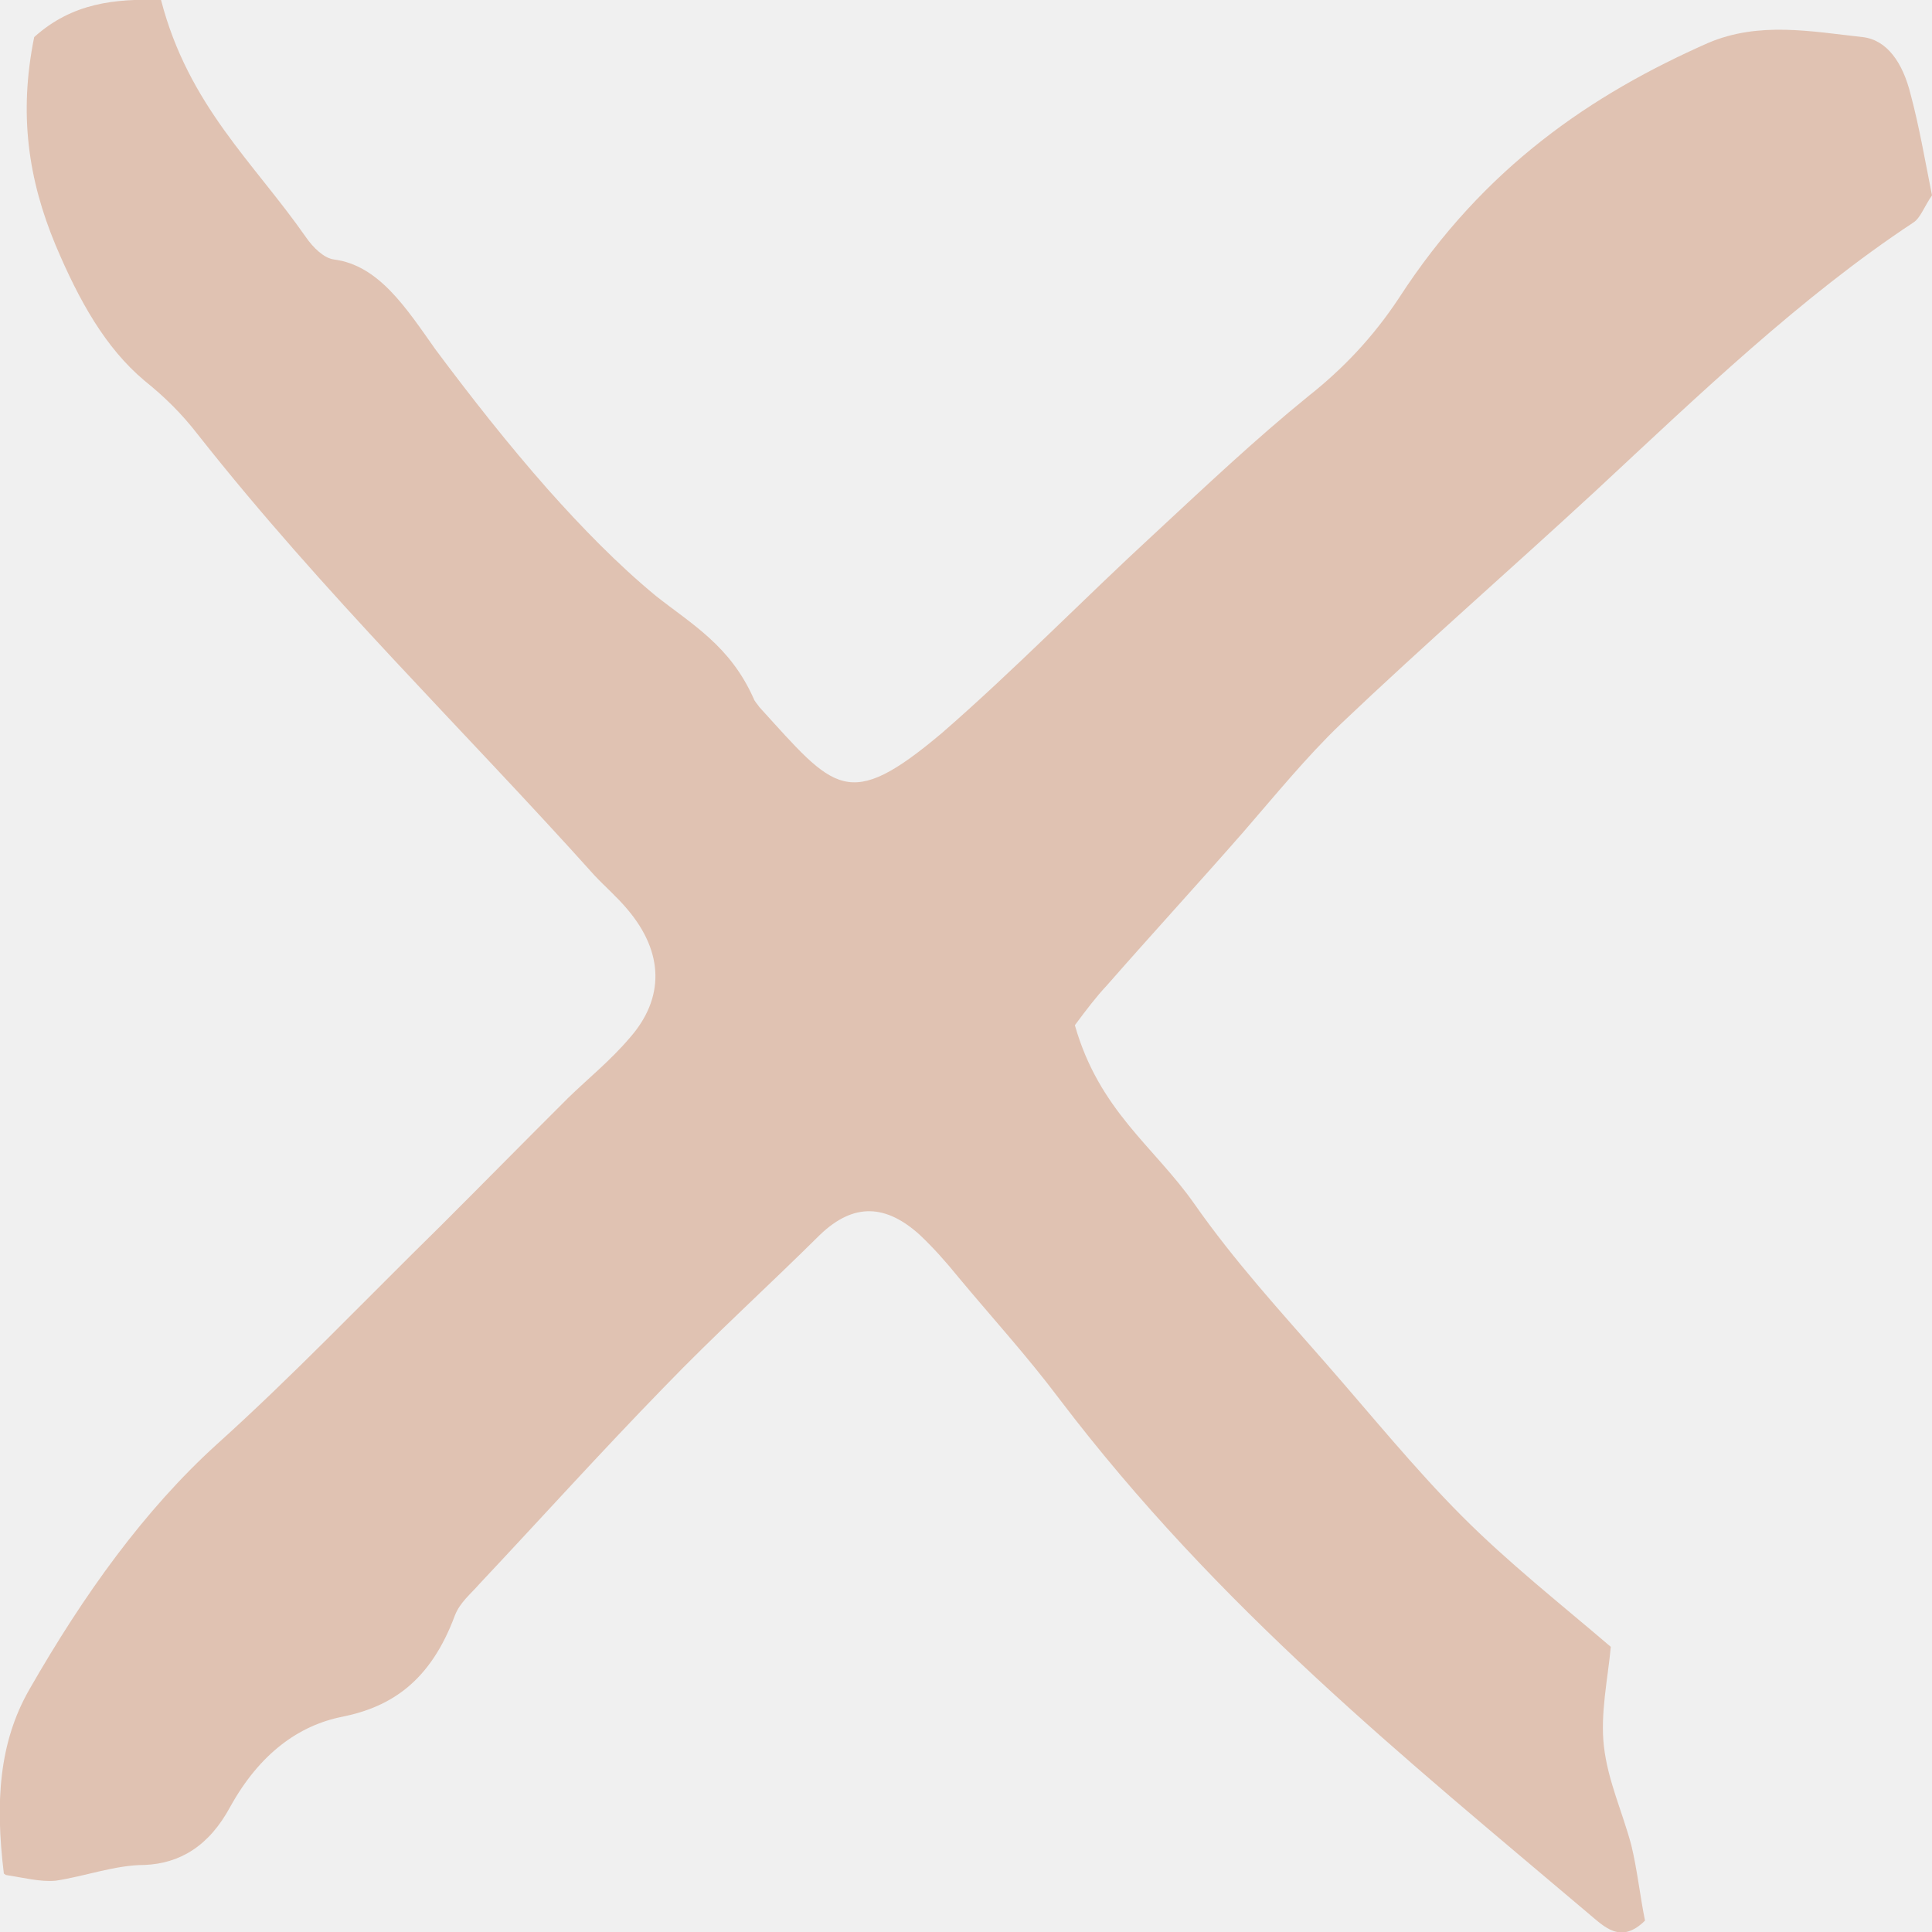
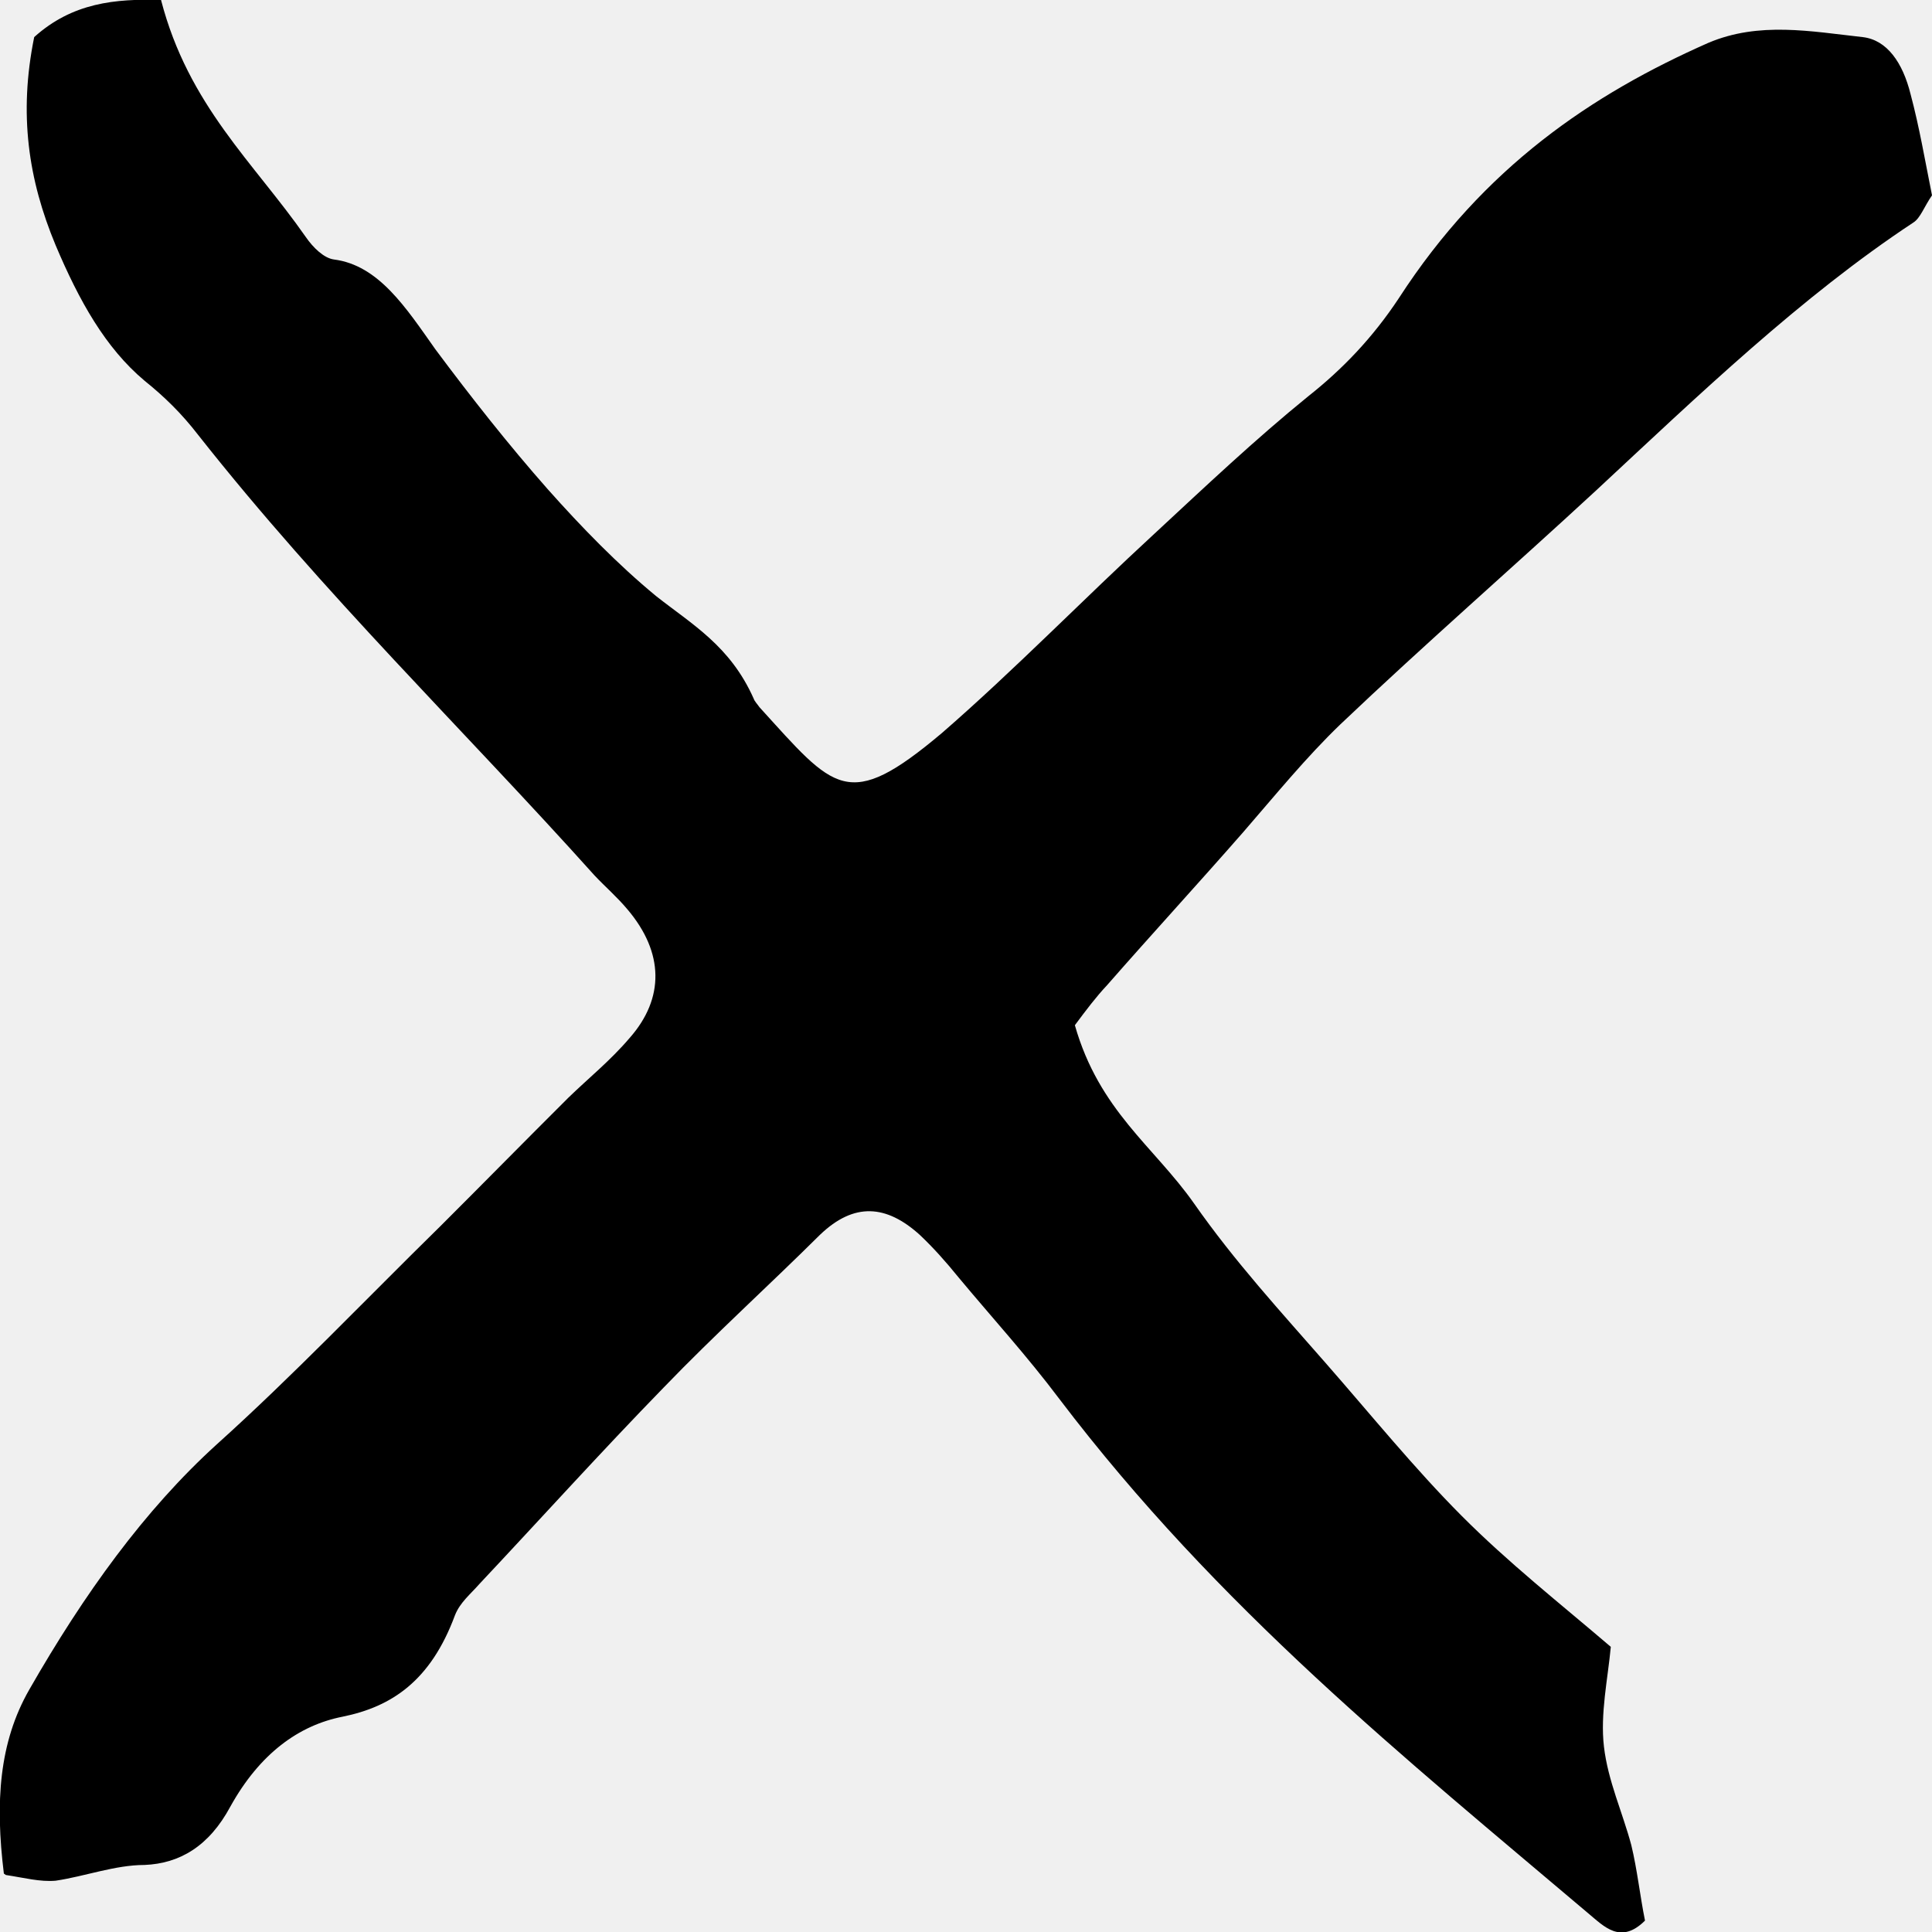
- <svg xmlns="http://www.w3.org/2000/svg" width="20" height="20" viewBox="0 0 20 20" fill="none">
+ <svg xmlns="http://www.w3.org/2000/svg" width="20" height="20" viewBox="0 0 20 20">
  <g clip-path="url(#clip0_252_12738)">
-     <path d="M0.04 19.395C-0.051 18.657 -0.01 18.037 0.303 17.491C0.869 16.502 1.496 15.631 2.244 14.952C3.032 14.243 3.79 13.447 4.558 12.694C5.002 12.251 5.437 11.808 5.882 11.365C6.094 11.159 6.316 10.982 6.518 10.745C6.882 10.332 6.872 9.86 6.498 9.417C6.387 9.284 6.266 9.181 6.155 9.063C4.79 7.542 3.355 6.155 2.051 4.502C1.88 4.28 1.698 4.103 1.496 3.941C1.091 3.601 0.819 3.114 0.576 2.539C0.293 1.86 0.192 1.181 0.354 0.384C0.748 0.029 1.192 -0.015 1.667 -3.37583e-05C1.95 1.092 2.628 1.683 3.163 2.45C3.244 2.568 3.355 2.672 3.456 2.686C3.921 2.745 4.204 3.188 4.507 3.616C4.881 4.118 5.265 4.605 5.669 5.063C6.023 5.461 6.397 5.845 6.791 6.17C7.165 6.465 7.559 6.686 7.802 7.232C7.812 7.262 7.842 7.291 7.862 7.321C8.641 8.177 8.772 8.413 9.752 7.587C10.5 6.937 11.218 6.199 11.956 5.52C12.481 5.033 12.996 4.546 13.542 4.103C13.896 3.823 14.209 3.498 14.482 3.085C15.361 1.727 16.483 0.974 17.686 0.443C18.211 0.221 18.747 0.325 19.282 0.384C19.535 0.413 19.697 0.649 19.778 0.974C19.869 1.314 19.929 1.668 20 2.022C19.919 2.14 19.879 2.258 19.808 2.303C18.646 3.07 17.585 4.089 16.523 5.077C15.644 5.889 14.745 6.672 13.876 7.498C13.522 7.838 13.198 8.236 12.865 8.62C12.4 9.151 11.925 9.668 11.46 10.199C11.349 10.317 11.248 10.45 11.127 10.613C11.379 11.498 11.945 11.867 12.36 12.457C12.784 13.063 13.259 13.579 13.724 14.111C14.189 14.642 14.644 15.203 15.129 15.69C15.614 16.177 16.139 16.59 16.675 17.048C16.645 17.373 16.564 17.742 16.604 18.081C16.645 18.435 16.796 18.76 16.887 19.1C16.948 19.351 16.978 19.631 17.029 19.882C16.776 20.133 16.604 19.941 16.443 19.808C14.543 18.199 12.612 16.649 10.965 14.48C10.632 14.037 10.268 13.638 9.924 13.225C9.793 13.063 9.661 12.915 9.52 12.782C9.176 12.472 8.843 12.443 8.489 12.782C7.953 13.314 7.398 13.816 6.872 14.362C6.225 15.026 5.599 15.72 4.962 16.398C4.871 16.502 4.76 16.59 4.709 16.723C4.457 17.402 4.053 17.668 3.547 17.771C3.092 17.86 2.688 18.155 2.385 18.701C2.163 19.114 1.859 19.291 1.496 19.306C1.192 19.306 0.879 19.424 0.576 19.469C0.414 19.483 0.253 19.439 0.061 19.41L0.04 19.395Z" fill="#E0C2B2" />
+     <path d="M0.04 19.395C-0.051 18.657 -0.01 18.037 0.303 17.491C0.869 16.502 1.496 15.631 2.244 14.952C3.032 14.243 3.79 13.447 4.558 12.694C5.002 12.251 5.437 11.808 5.882 11.365C6.094 11.159 6.316 10.982 6.518 10.745C6.882 10.332 6.872 9.86 6.498 9.417C6.387 9.284 6.266 9.181 6.155 9.063C4.79 7.542 3.355 6.155 2.051 4.502C1.88 4.28 1.698 4.103 1.496 3.941C1.091 3.601 0.819 3.114 0.576 2.539C0.293 1.86 0.192 1.181 0.354 0.384C0.748 0.029 1.192 -0.015 1.667 -3.37583e-05C1.95 1.092 2.628 1.683 3.163 2.45C3.244 2.568 3.355 2.672 3.456 2.686C3.921 2.745 4.204 3.188 4.507 3.616C4.881 4.118 5.265 4.605 5.669 5.063C6.023 5.461 6.397 5.845 6.791 6.17C7.165 6.465 7.559 6.686 7.802 7.232C7.812 7.262 7.842 7.291 7.862 7.321C8.641 8.177 8.772 8.413 9.752 7.587C10.5 6.937 11.218 6.199 11.956 5.52C12.481 5.033 12.996 4.546 13.542 4.103C13.896 3.823 14.209 3.498 14.482 3.085C15.361 1.727 16.483 0.974 17.686 0.443C18.211 0.221 18.747 0.325 19.282 0.384C19.535 0.413 19.697 0.649 19.778 0.974C19.869 1.314 19.929 1.668 20 2.022C19.919 2.14 19.879 2.258 19.808 2.303C18.646 3.07 17.585 4.089 16.523 5.077C15.644 5.889 14.745 6.672 13.876 7.498C13.522 7.838 13.198 8.236 12.865 8.62C12.4 9.151 11.925 9.668 11.46 10.199C11.349 10.317 11.248 10.45 11.127 10.613C11.379 11.498 11.945 11.867 12.36 12.457C12.784 13.063 13.259 13.579 13.724 14.111C14.189 14.642 14.644 15.203 15.129 15.69C15.614 16.177 16.139 16.59 16.675 17.048C16.645 17.373 16.564 17.742 16.604 18.081C16.645 18.435 16.796 18.76 16.887 19.1C16.948 19.351 16.978 19.631 17.029 19.882C16.776 20.133 16.604 19.941 16.443 19.808C14.543 18.199 12.612 16.649 10.965 14.48C10.632 14.037 10.268 13.638 9.924 13.225C9.793 13.063 9.661 12.915 9.52 12.782C9.176 12.472 8.843 12.443 8.489 12.782C7.953 13.314 7.398 13.816 6.872 14.362C6.225 15.026 5.599 15.72 4.962 16.398C4.871 16.502 4.76 16.59 4.709 16.723C4.457 17.402 4.053 17.668 3.547 17.771C3.092 17.86 2.688 18.155 2.385 18.701C2.163 19.114 1.859 19.291 1.496 19.306C1.192 19.306 0.879 19.424 0.576 19.469C0.414 19.483 0.253 19.439 0.061 19.41L0.04 19.395Z" />
  </g>
  <defs>
    <clipPath id="clip0_252_12738">
-       <rect width="20" height="20" fill="white" />
+       <rect width="20" height="20" />
    </clipPath>
  </defs>
</svg>
